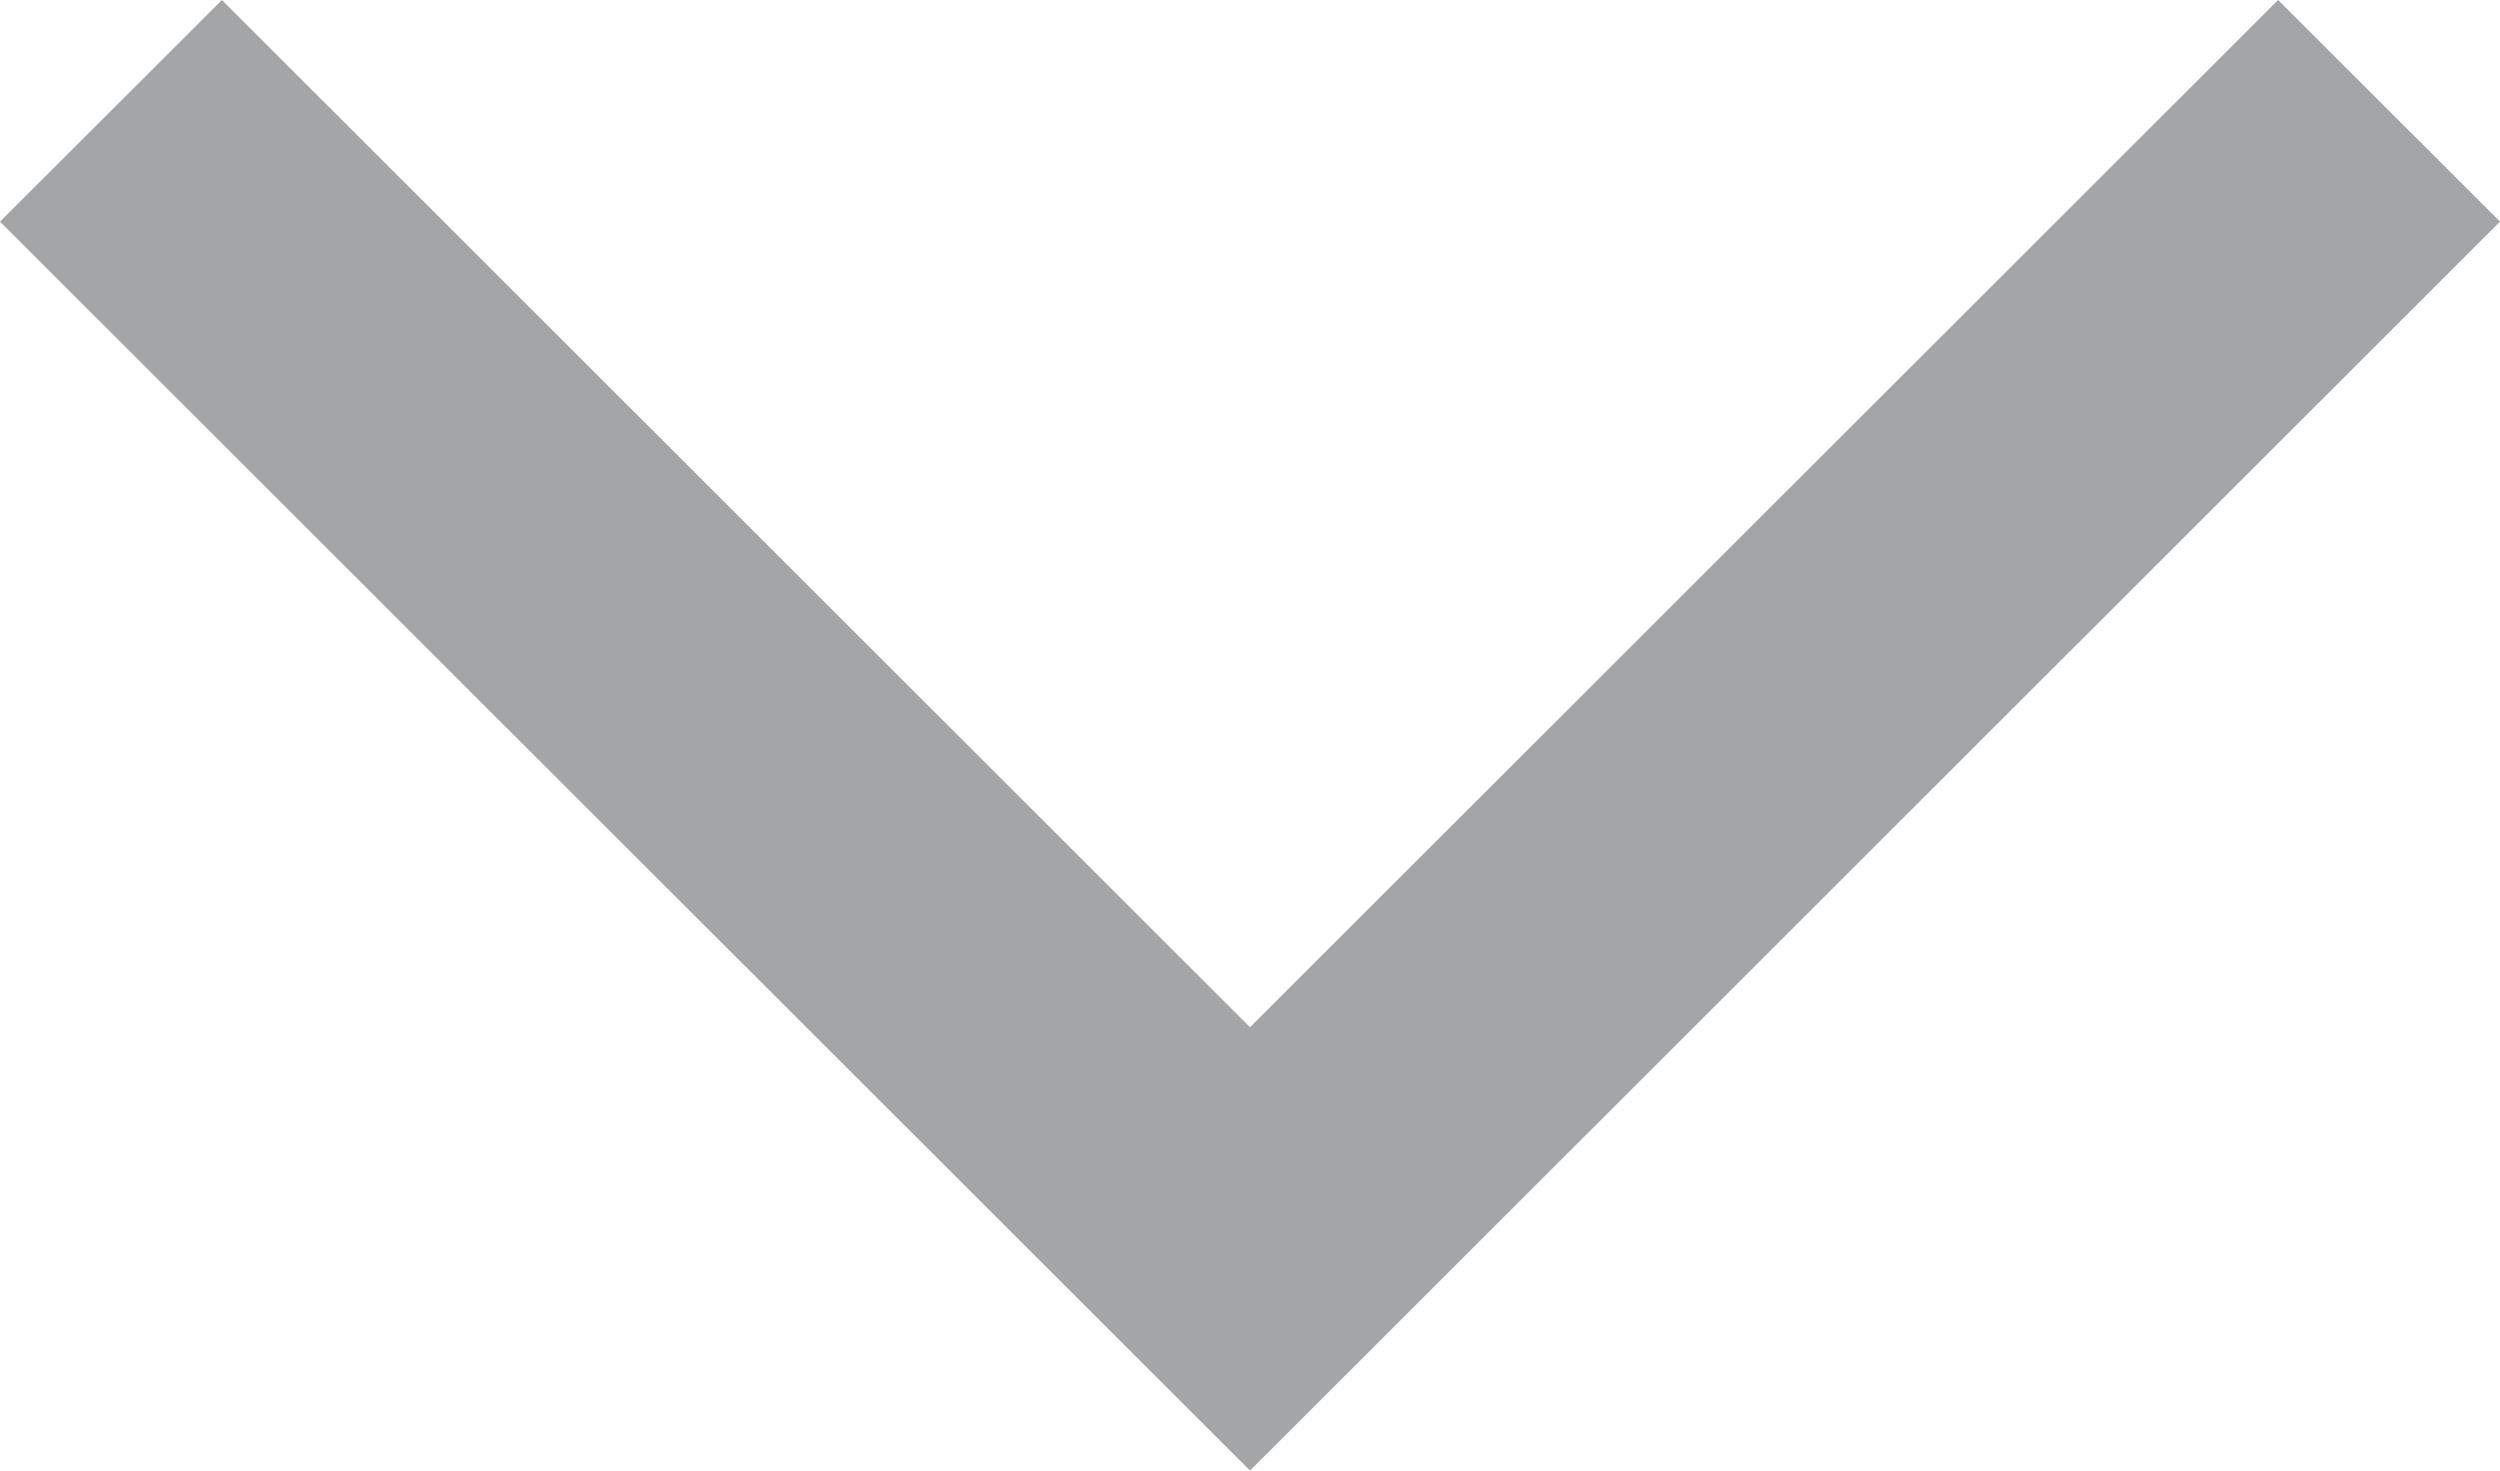
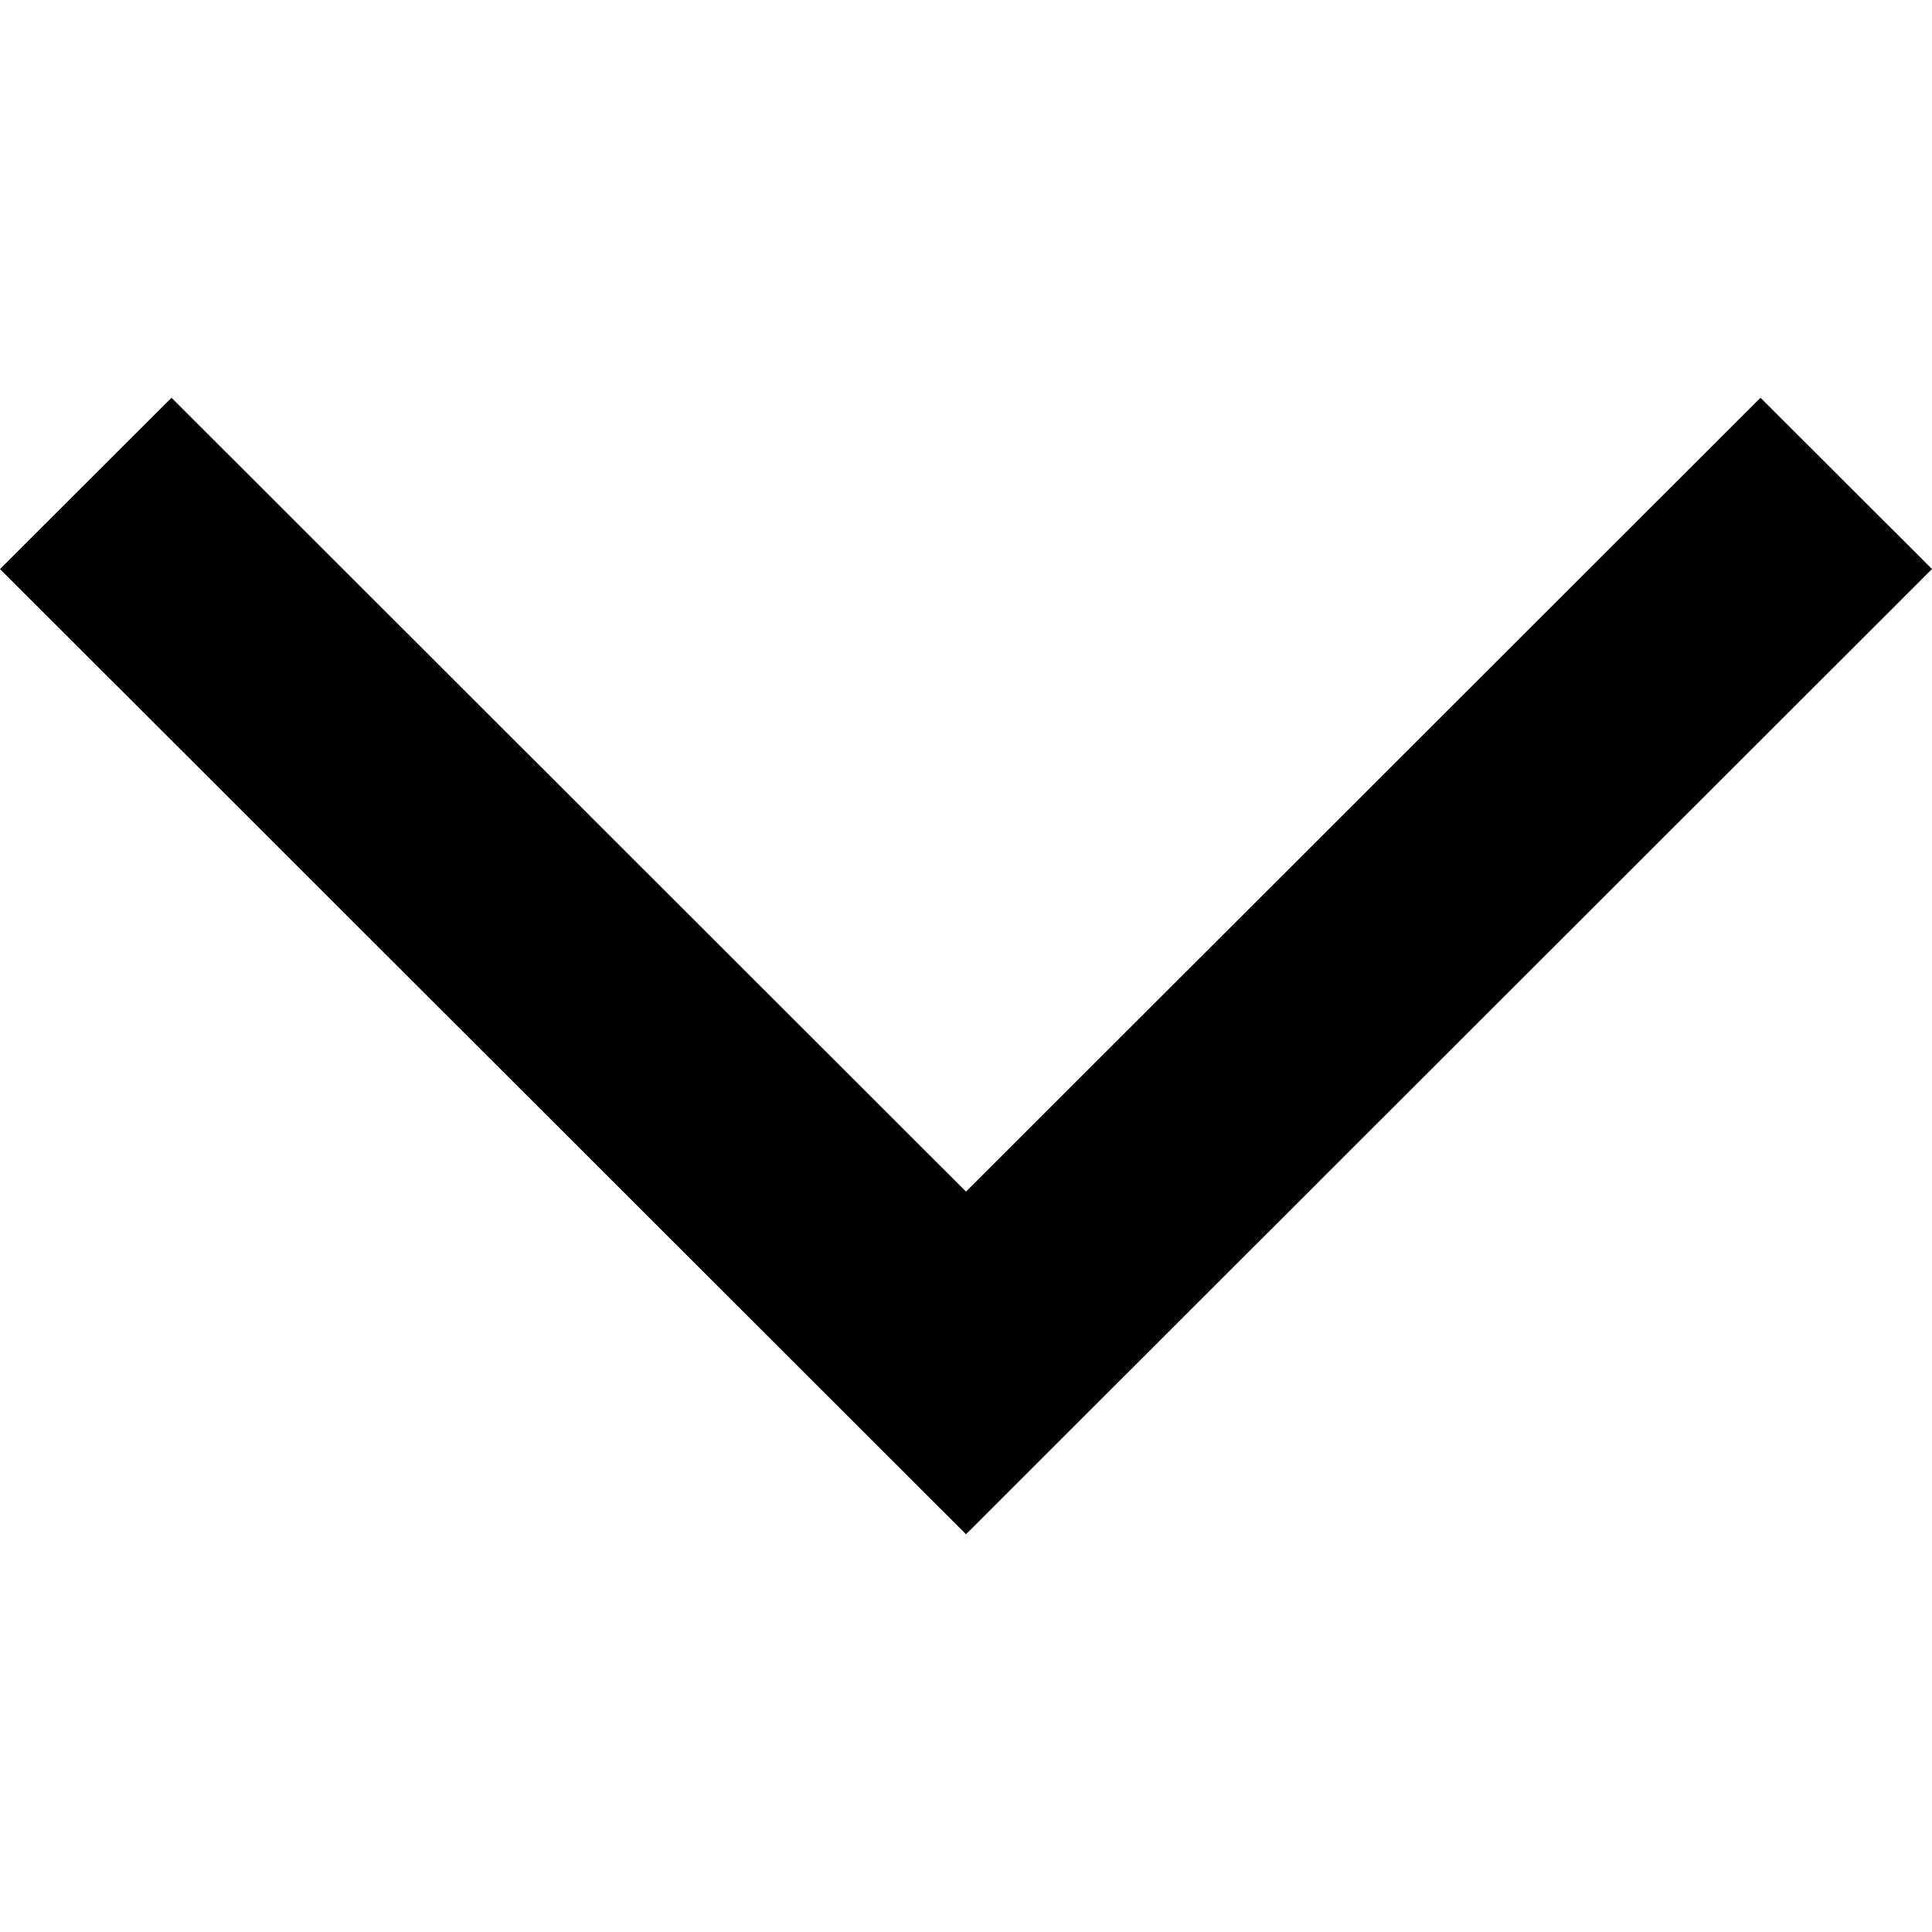
- <svg xmlns="http://www.w3.org/2000/svg" width="17" height="10" viewBox="0 0 17 10" fill="none">
-   <path d="M17 1.507L8.5 10L0 1.507L1.509 -3.57628e-07L8.5 6.985L15.491 -3.57628e-07L17 1.507Z" fill="#1D2021" fill-opacity="0.4" />
+ <svg xmlns="http://www.w3.org/2000/svg" width="10" height="10" viewBox="0 0 17 10" fill="none">
+   <path d="M17 1.507L8.5 10L0 1.507L1.509 -3.57628e-07L8.5 6.985L15.491 -3.57628e-07L17 1.507Z" fill="currentColor" fillOpacity="0.4" />
</svg>
